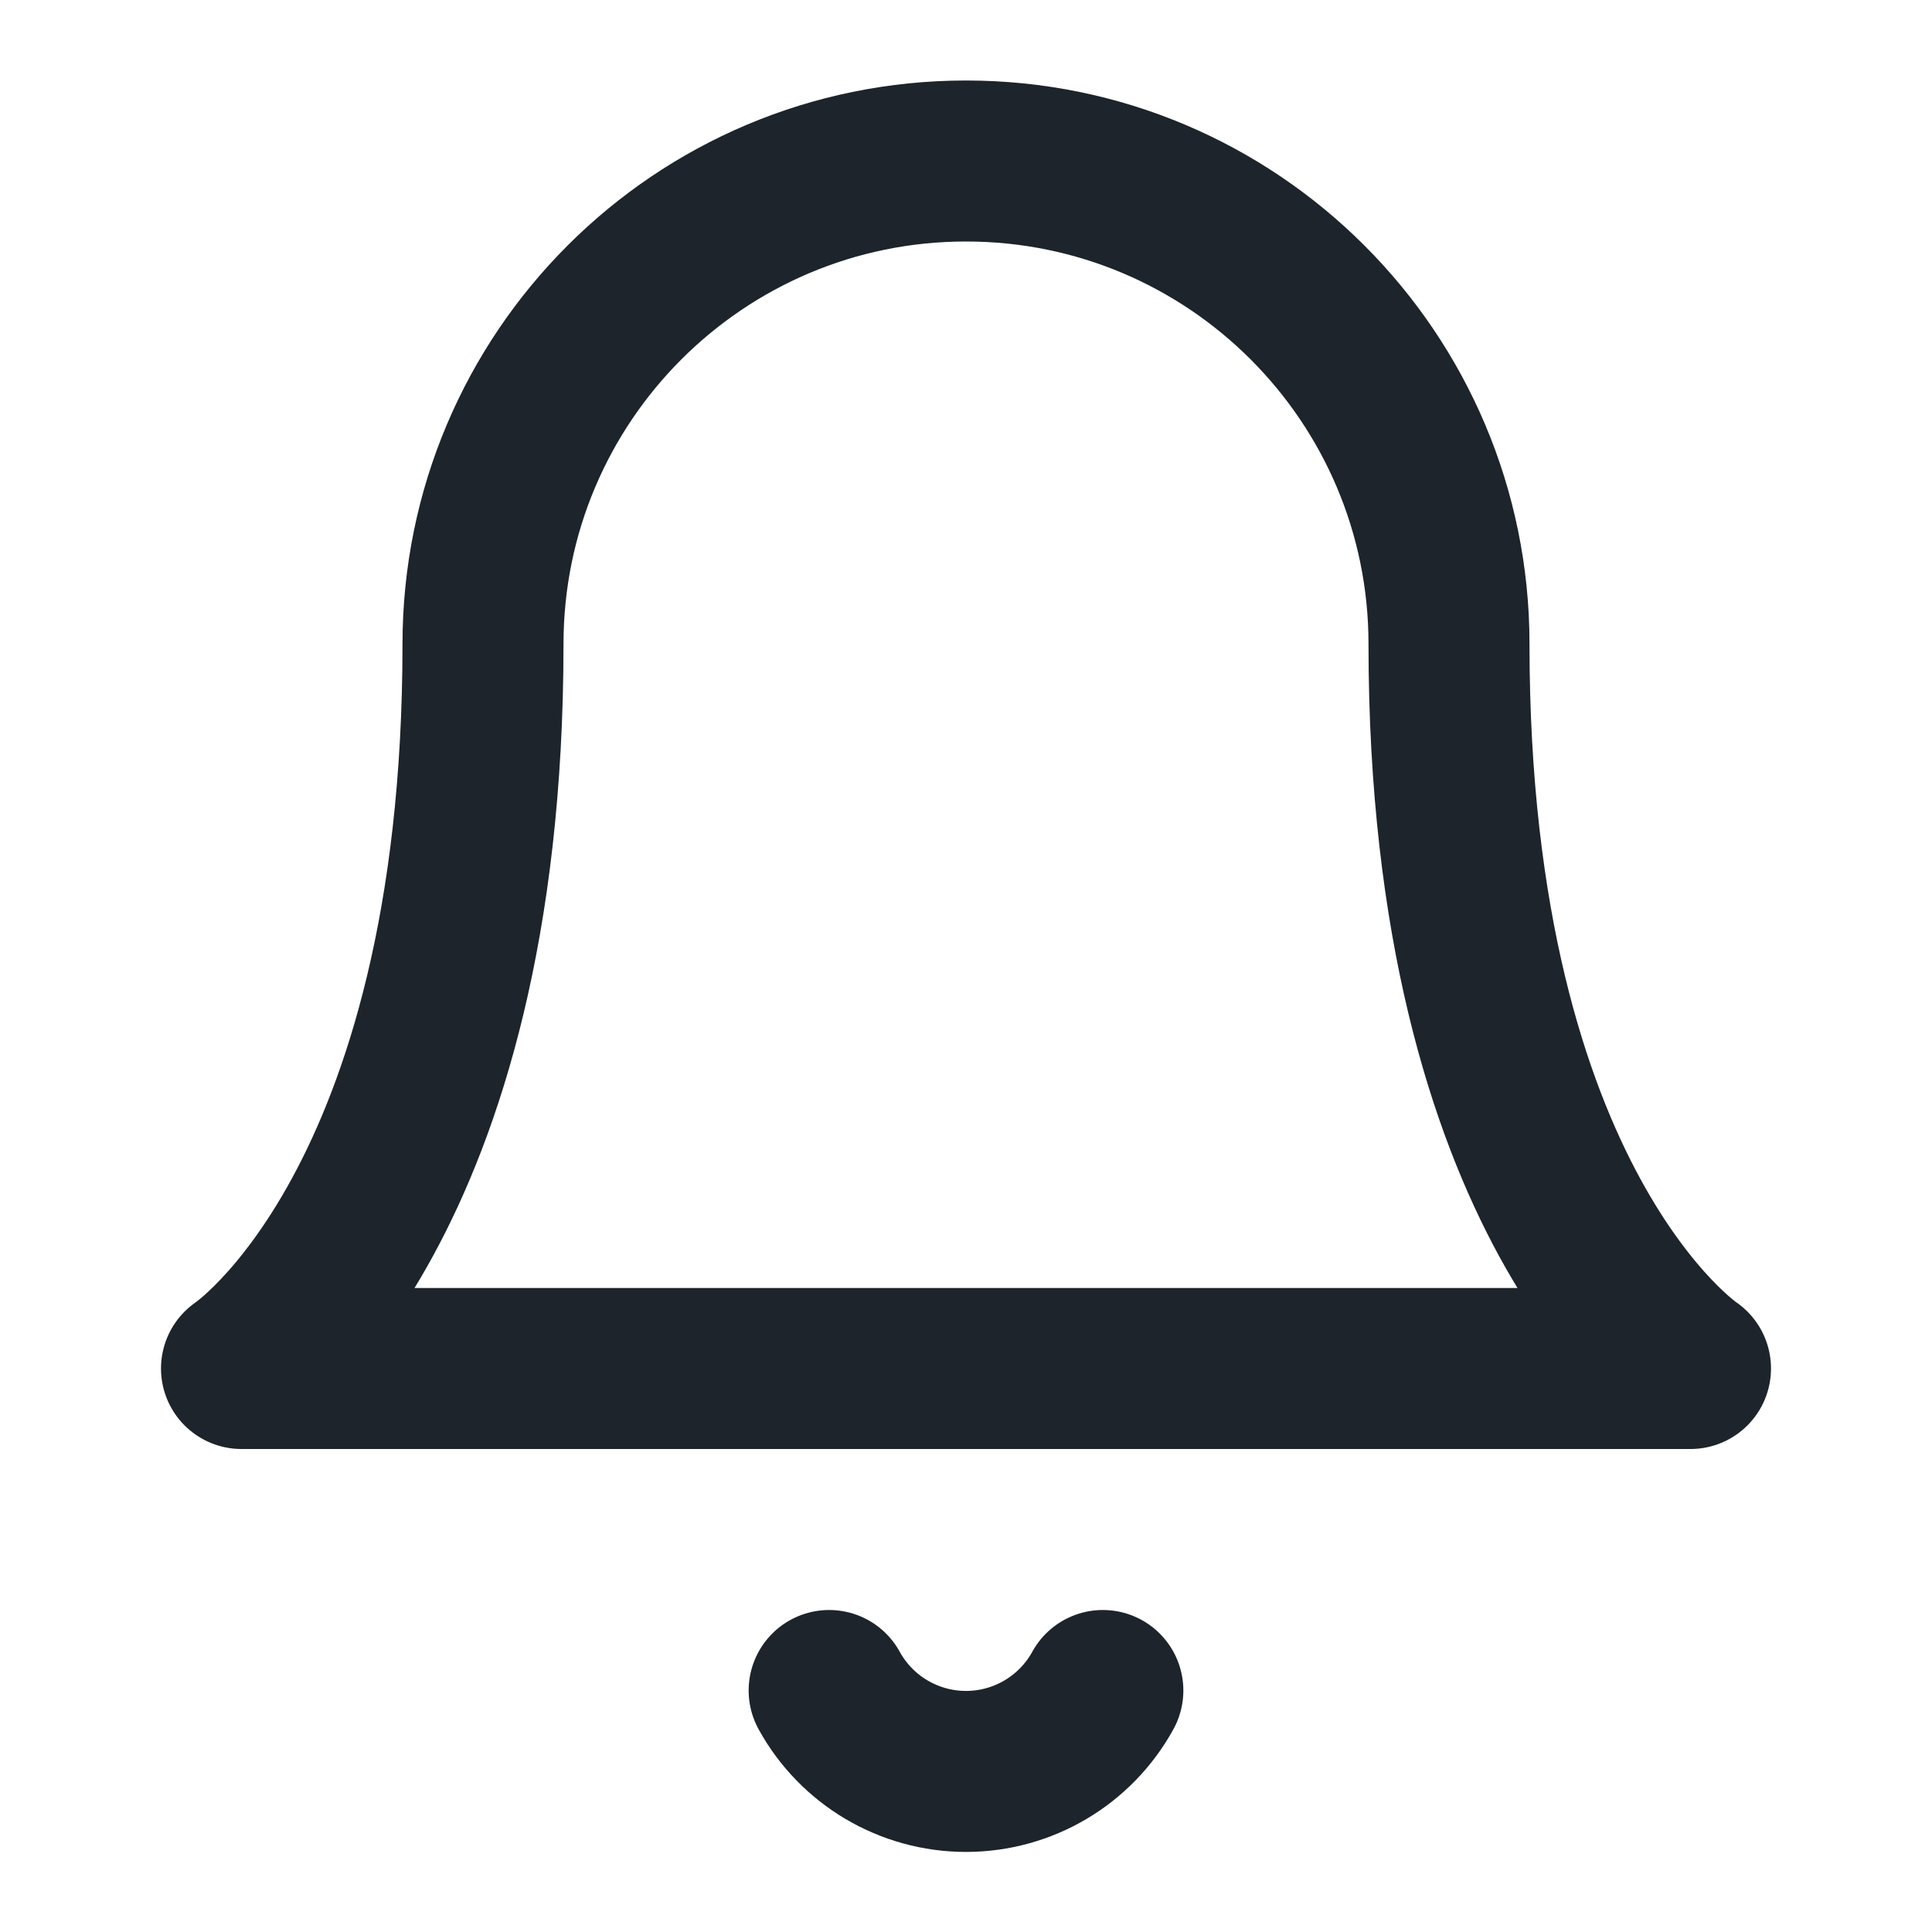
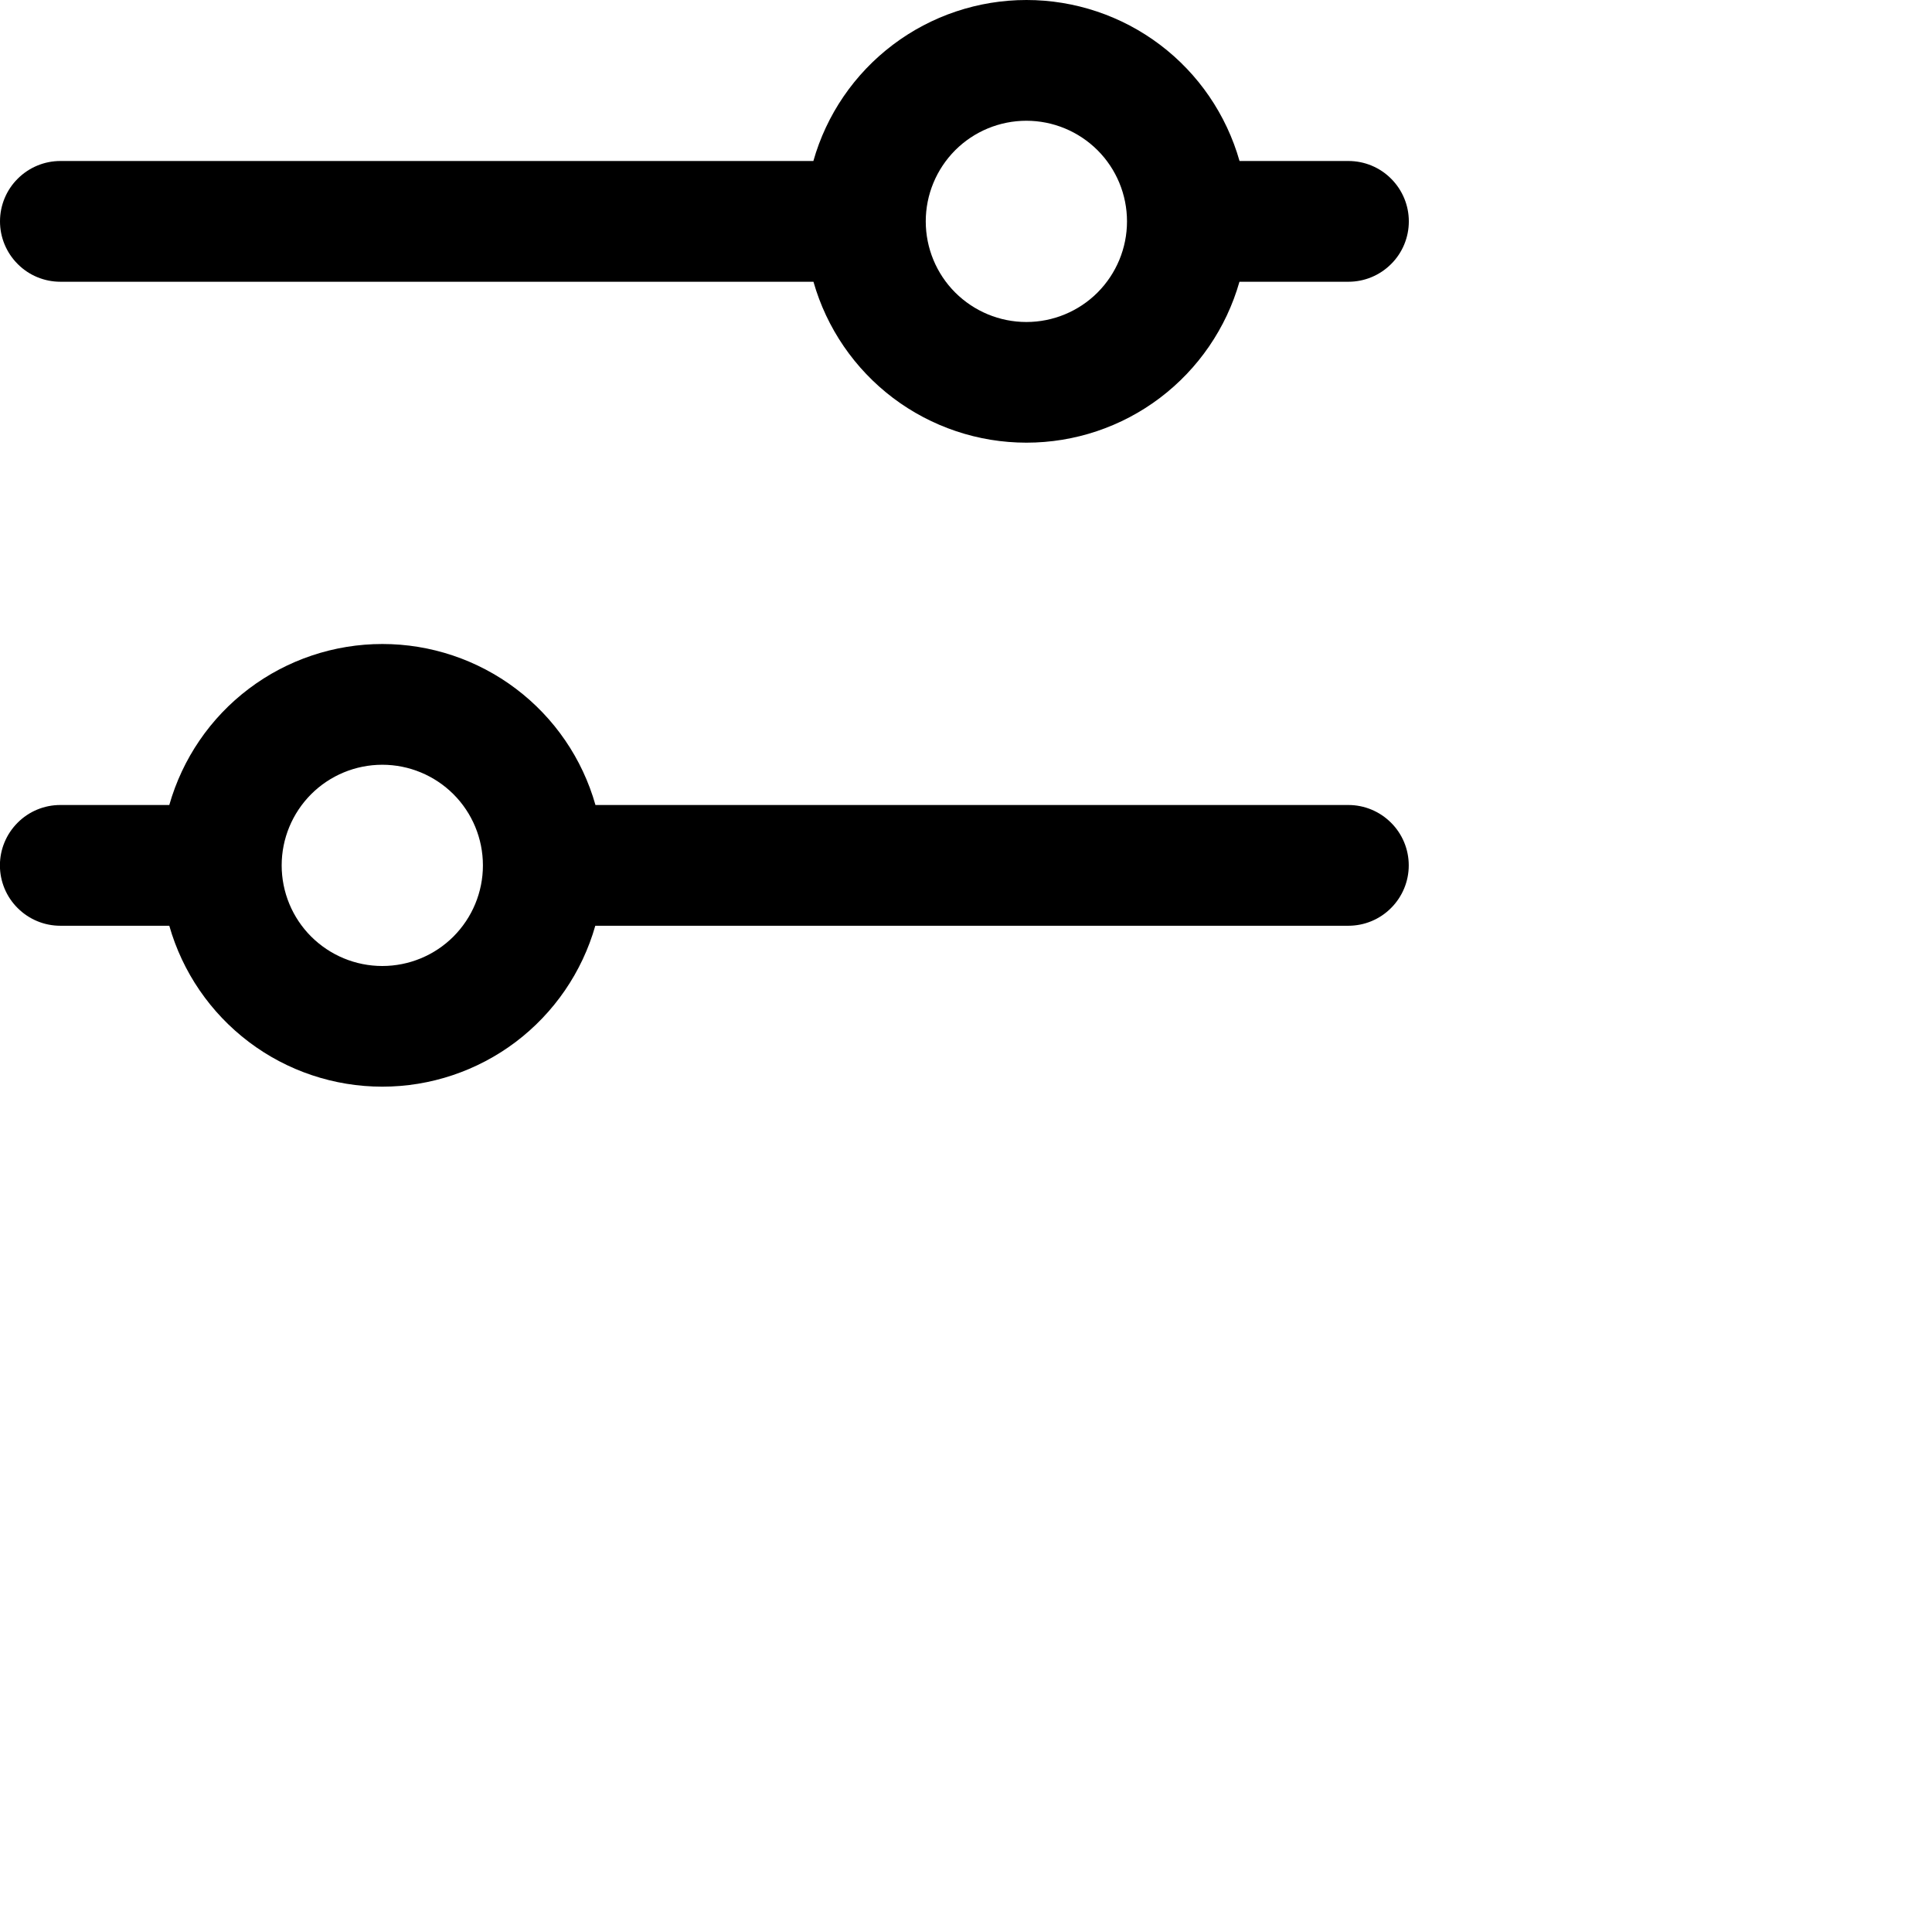
- <svg xmlns="http://www.w3.org/2000/svg" width="24" height="24" viewBox="0 0 24 24" fill="none" stroke="#1D242B" stroke-width="2" stroke-linecap="round" stroke-linejoin="round">
-   <path d="M6 8a6 6 0 0 1 12 0c0 7 3 9 3 9H3s3-2 3-9" />
-   <path d="M10.3 21a1.94 1.94 0 0 0 3.4 0" />
+ <svg xmlns="http://www.w3.org/2000/svg" viewBox="0 0 24 24" fill="#000000" fill-rule="evenodd">
+   <path d="M10.104 3.5l-9.354 0c-0.199 0-0.39-0.079-0.53-0.22-0.141-0.141-0.22-0.331-0.22-0.53 0-0.199 0.079-0.39 0.22-0.53 0.141-0.141 0.331-0.22 0.53-0.22l9.354 0c0.163-0.576 0.51-1.083 0.988-1.444 0.478-0.361 1.06-0.556 1.659-0.556 0.599 0 1.181 0.195 1.659 0.556 0.478 0.361 0.824 0.868 0.988 1.444l1.353 0c0.199 0 0.39 0.079 0.53 0.22 0.141 0.141 0.22 0.331 0.22 0.53 0 0.199-0.079 0.39-0.22 0.53-0.141 0.141-0.331 0.22-0.53 0.22l-1.354 0c-0.164 0.576-0.511 1.082-0.988 1.443-0.477 0.361-1.06 0.556-1.658 0.556-0.598 0-1.18-0.195-1.658-0.556-0.477-0.361-0.824-0.867-0.988-1.443z m1.396-0.75c0-0.332 0.132-0.649 0.366-0.884 0.234-0.234 0.552-0.366 0.884-0.366 0.332 0 0.649 0.132 0.884 0.366 0.234 0.234 0.366 0.552 0.366 0.884 0 0.332-0.132 0.649-0.366 0.884-0.234 0.234-0.552 0.366-0.884 0.366-0.332 0-0.649-0.132-0.884-0.366-0.234-0.234-0.366-0.552-0.366-0.884z m-4.103 8.75l9.353 0c0.199 0 0.39-0.079 0.53-0.22 0.141-0.141 0.22-0.331 0.22-0.53 0-0.199-0.079-0.39-0.22-0.53-0.141-0.141-0.331-0.22-0.53-0.22l-9.353 0c-0.163-0.576-0.51-1.083-0.988-1.444-0.478-0.361-1.06-0.556-1.659-0.556-0.599 0-1.181 0.195-1.659 0.556-0.478 0.361-0.824 0.868-0.988 1.444l-1.354 0c-0.199 0-0.39 0.079-0.53 0.22-0.141 0.141-0.22 0.331-0.22 0.53 0 0.199 0.079 0.39 0.22 0.53 0.141 0.141 0.331 0.22 0.53 0.22l1.354 0c0.164 0.576 0.511 1.082 0.988 1.443 0.477 0.361 1.06 0.556 1.658 0.556 0.598 0 1.18-0.195 1.658-0.556 0.477-0.361 0.824-0.867 0.988-1.443m-3.896-0.75c0-0.332 0.132-0.649 0.366-0.884 0.234-0.234 0.552-0.366 0.884-0.366 0.332 0 0.649 0.132 0.884 0.366 0.234 0.234 0.366 0.552 0.366 0.884 0 0.332-0.132 0.649-0.366 0.884-0.234 0.234-0.552 0.366-0.884 0.366-0.332 0-0.649-0.132-0.884-0.366-0.234-0.234-0.366-0.552-0.366-0.884z" />
</svg>
